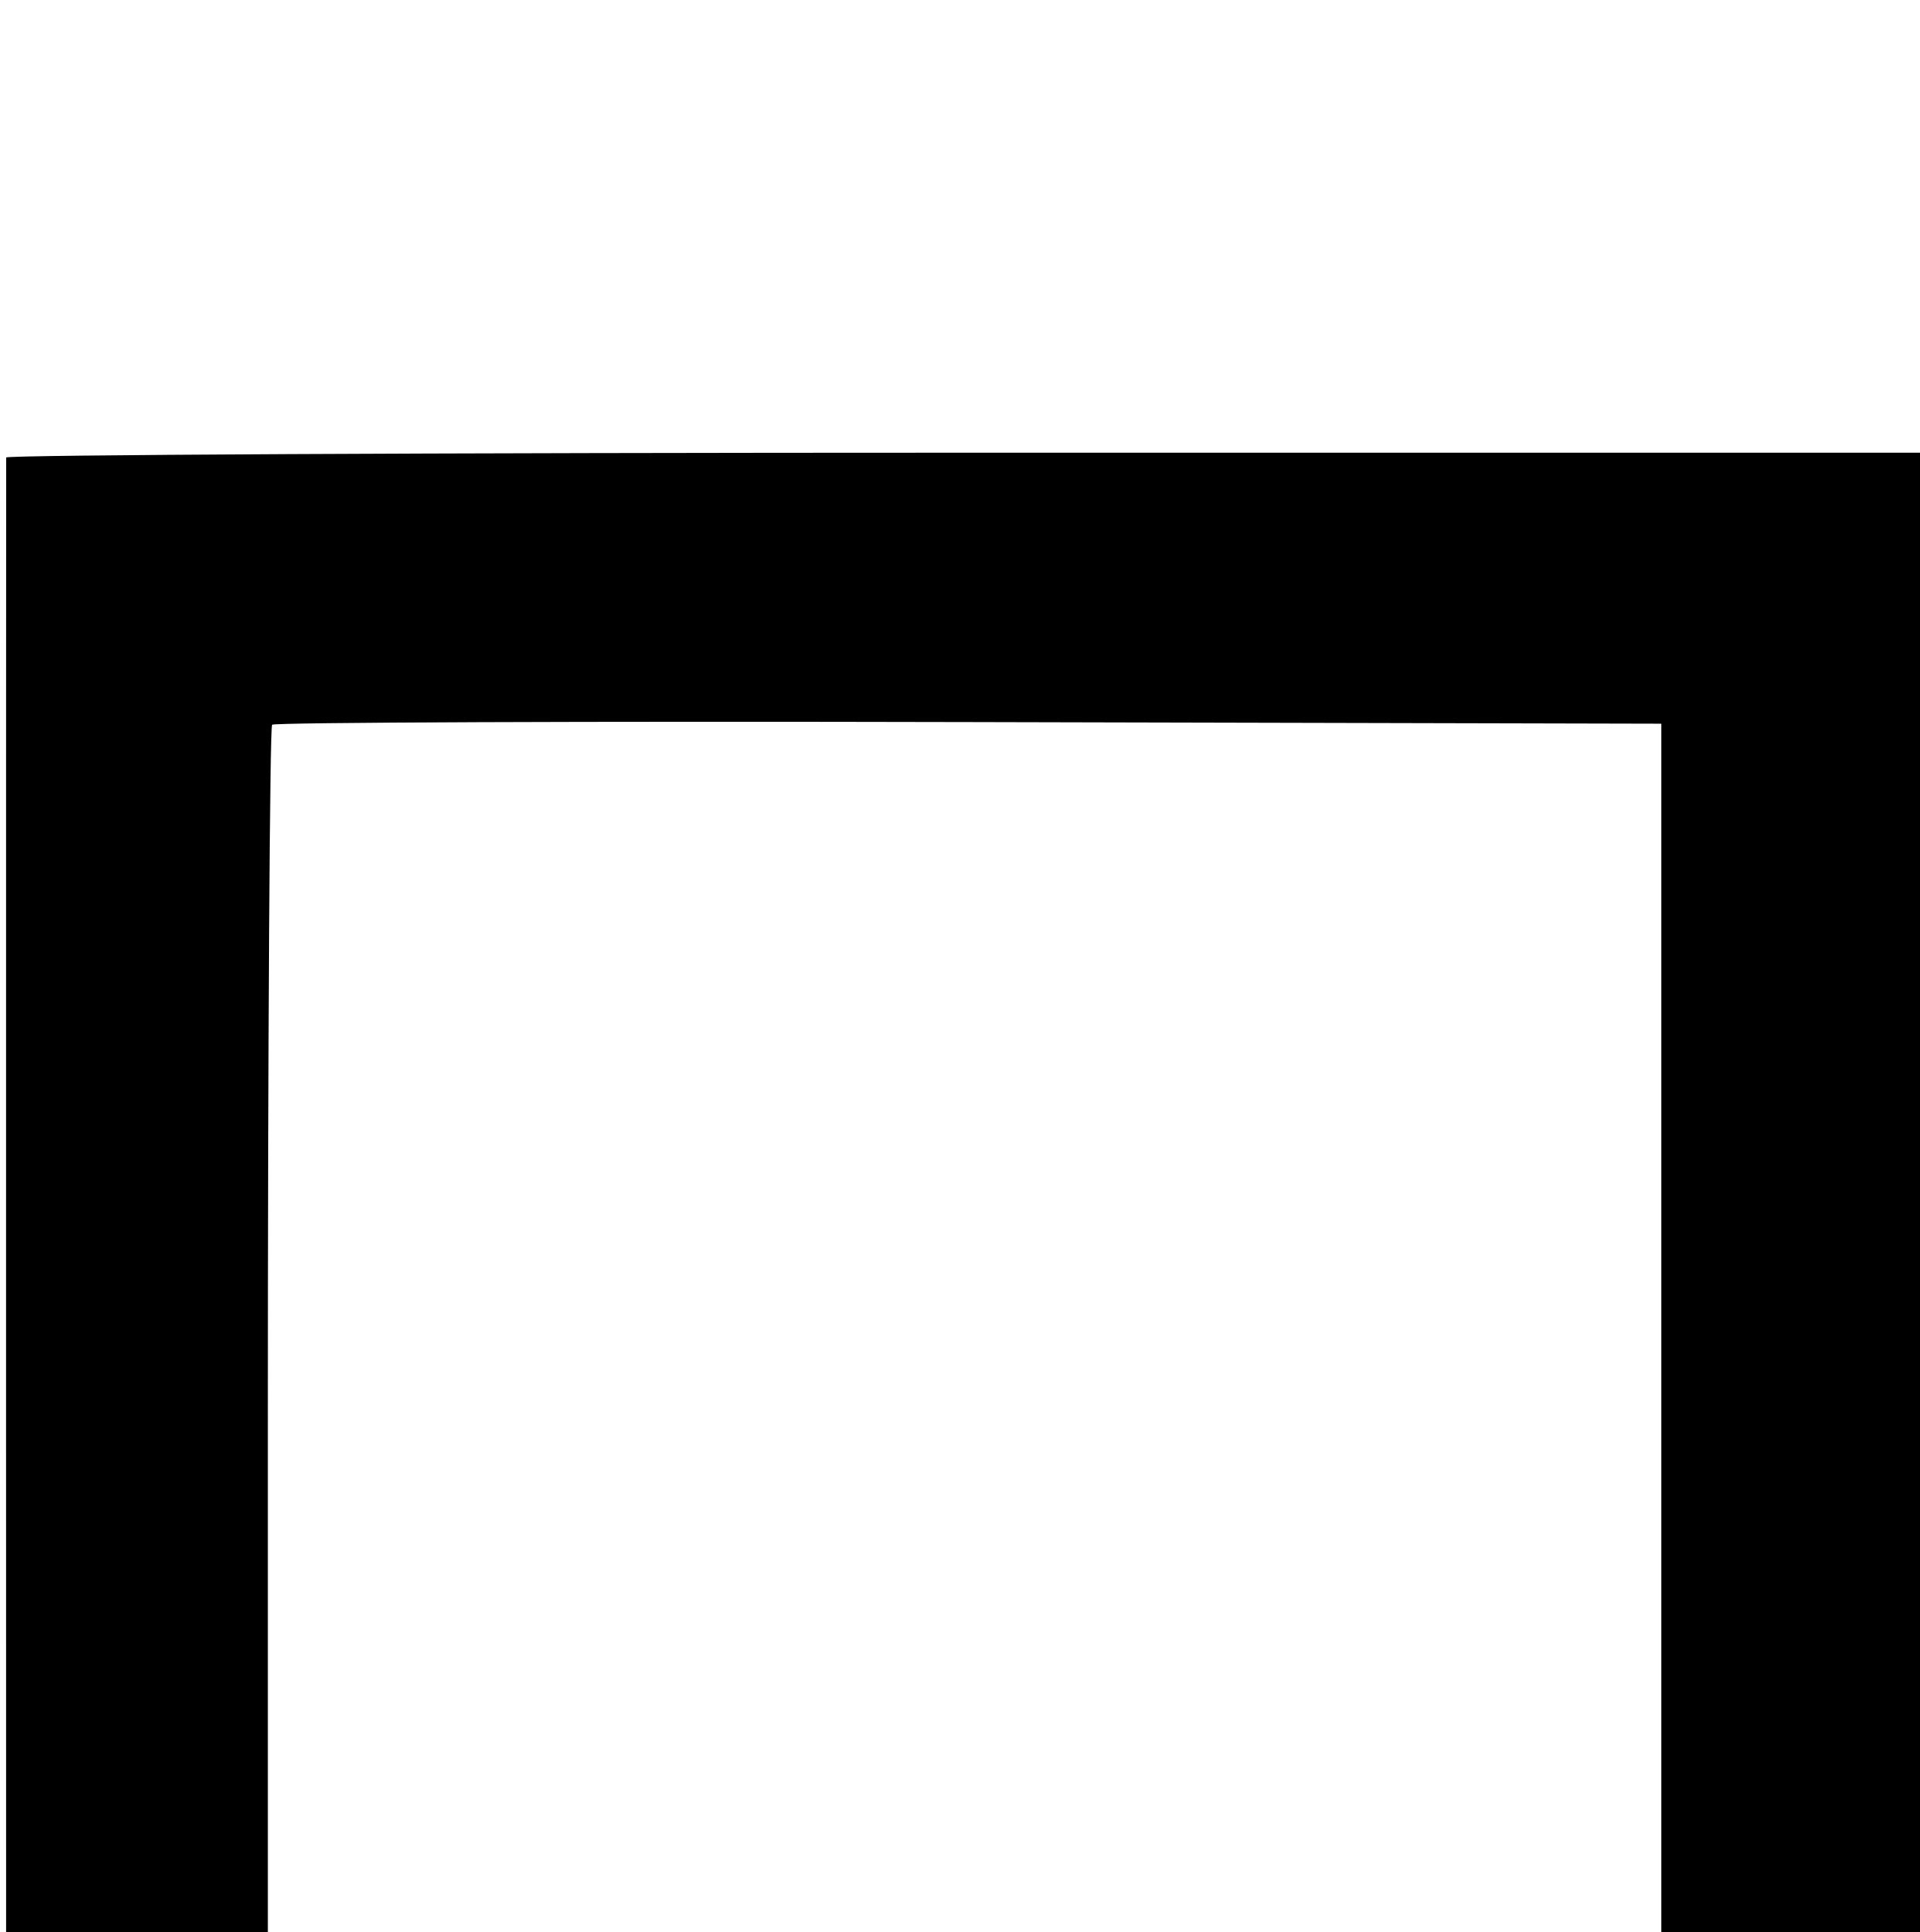
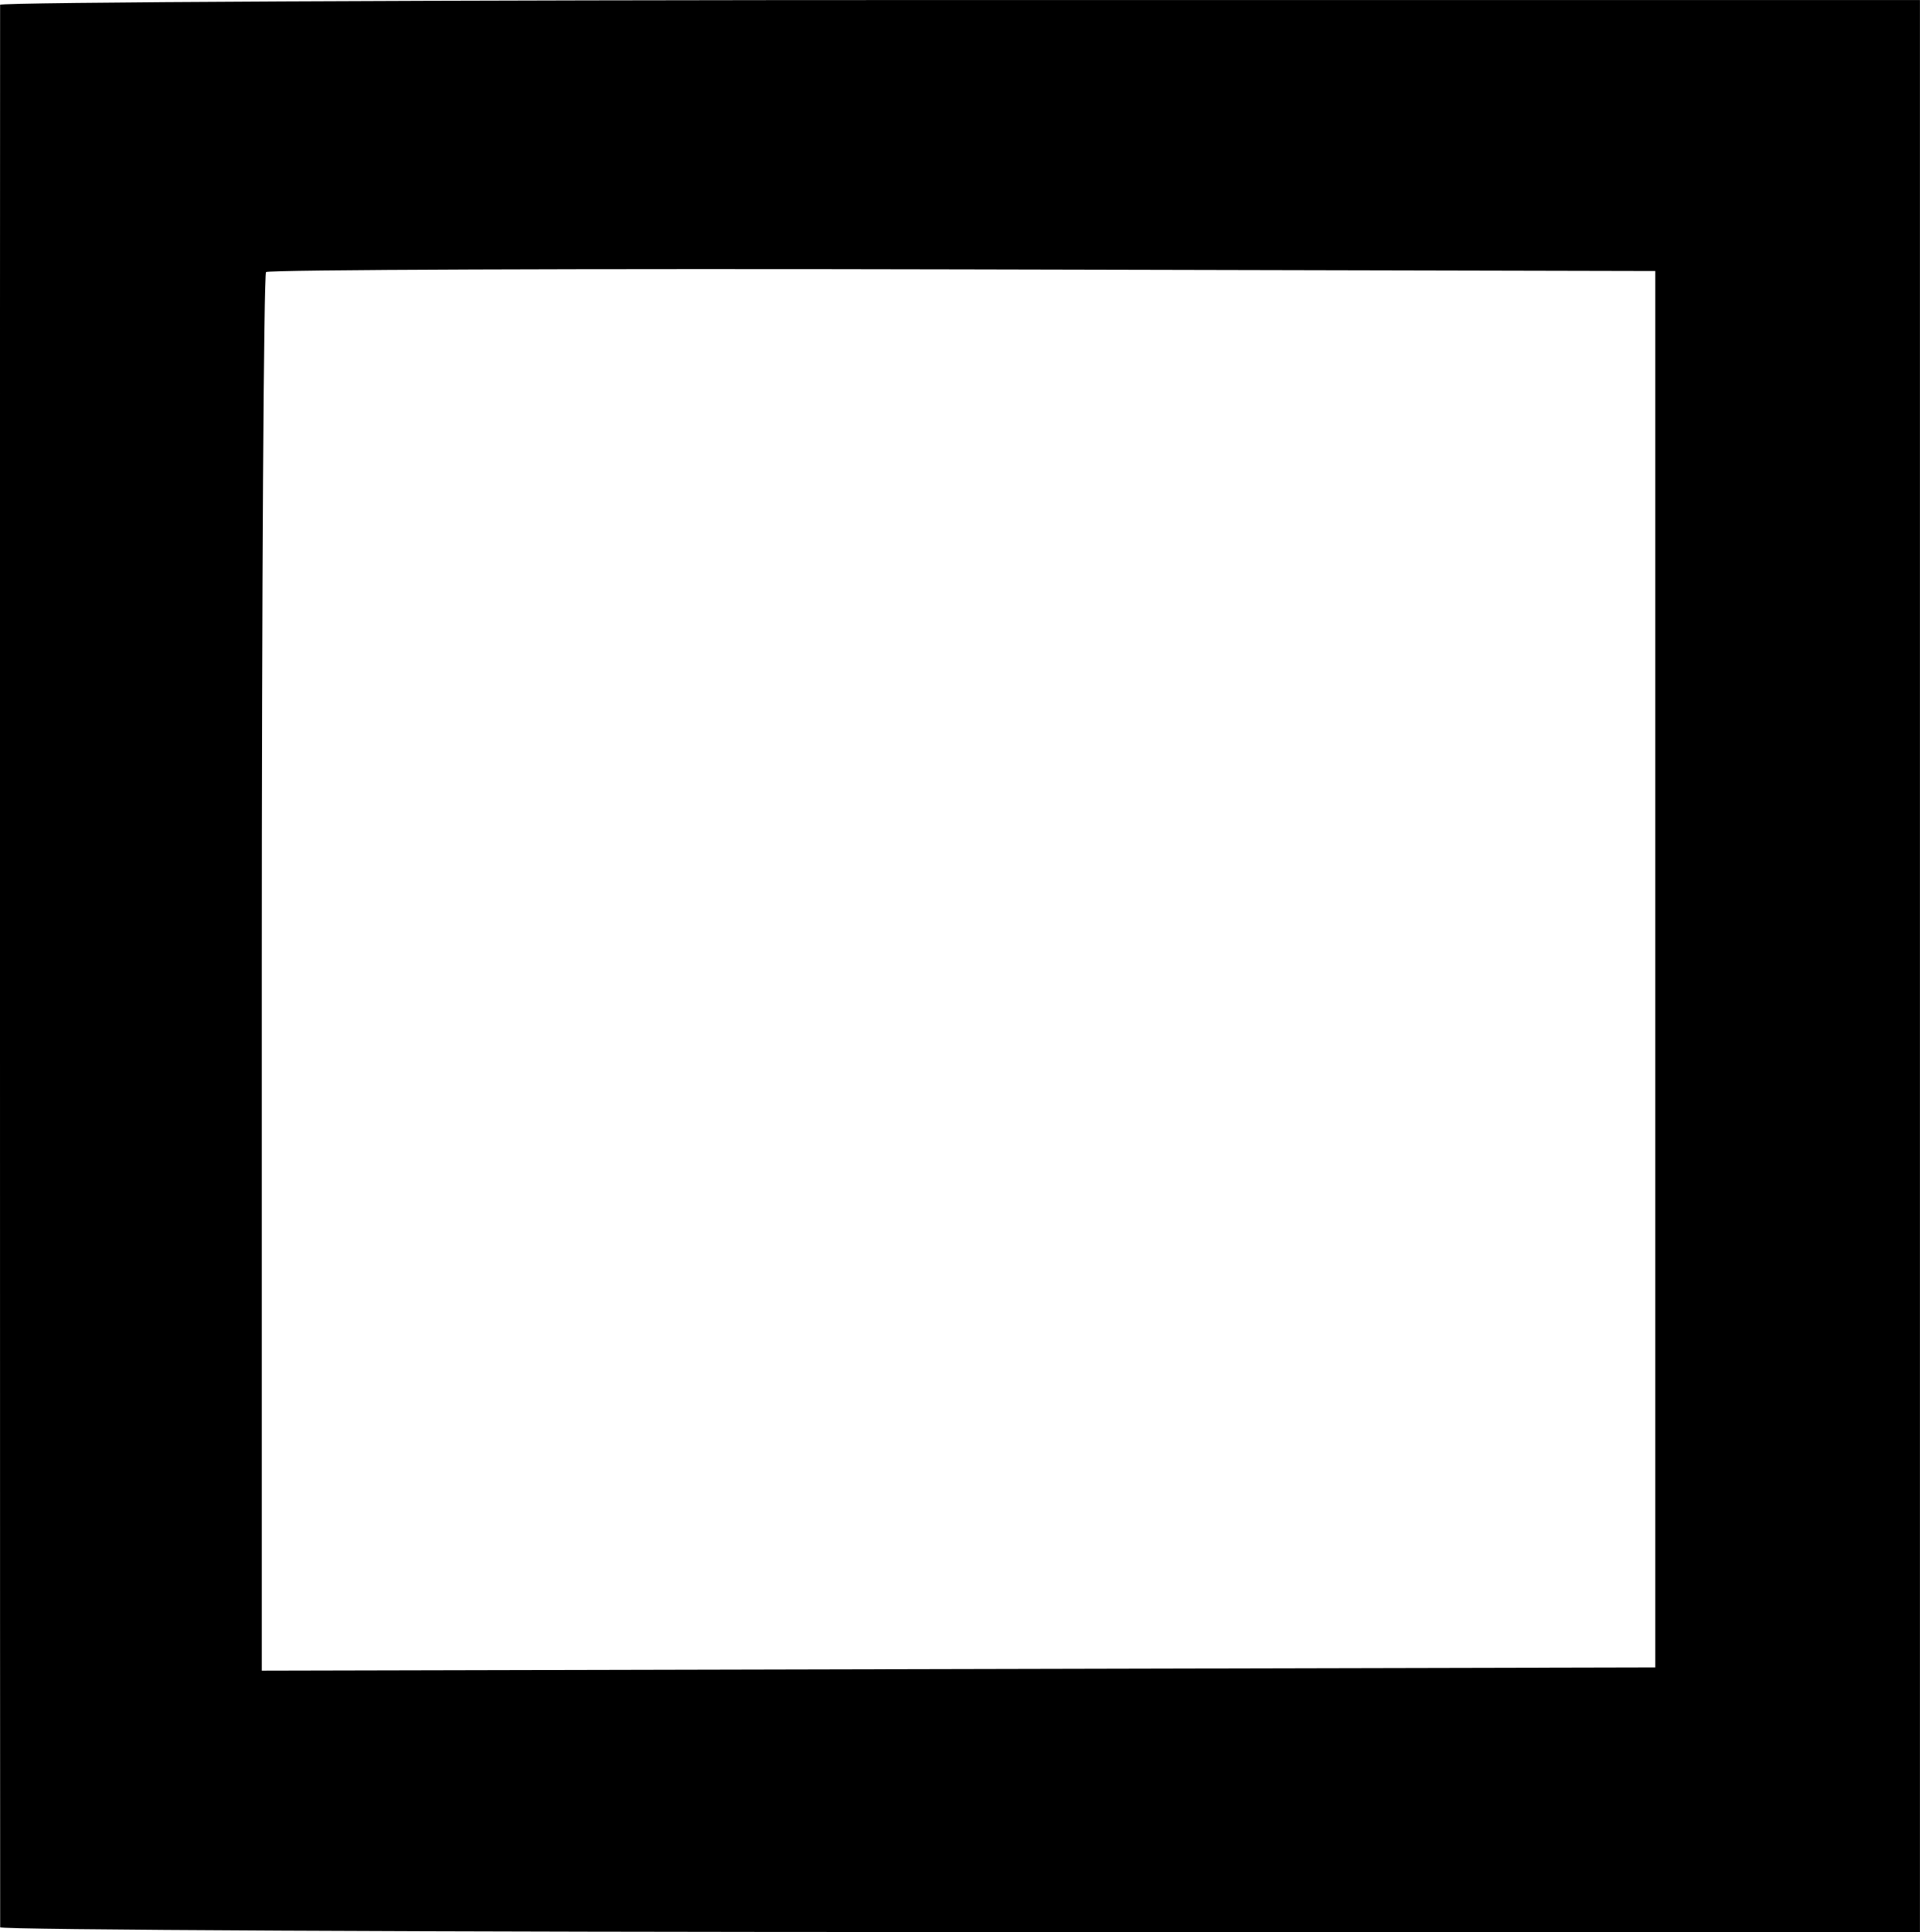
- <svg>
+ <svg viewBox="0.4 29.83 126.49 127.31">
  <g>
    <path d="M0.407 30.147 C 0.394 30.476,0.399 156.277,0.412 156.828 C 0.417 157.001,28.876 157.143,63.655 157.143 L 126.891 157.143 126.891 93.487 L 126.891 29.832 63.655 29.832 C 28.876 29.832,0.414 29.974,0.407 30.147M109.454 93.697 L 109.454 139.706 63.550 139.813 L 17.647 139.920 17.647 93.979 C 17.647 68.712,17.774 47.912,17.929 47.757 C 18.084 47.602,38.741 47.523,63.832 47.582 L 109.454 47.689 109.454 93.697" />
  </g>
</svg>
